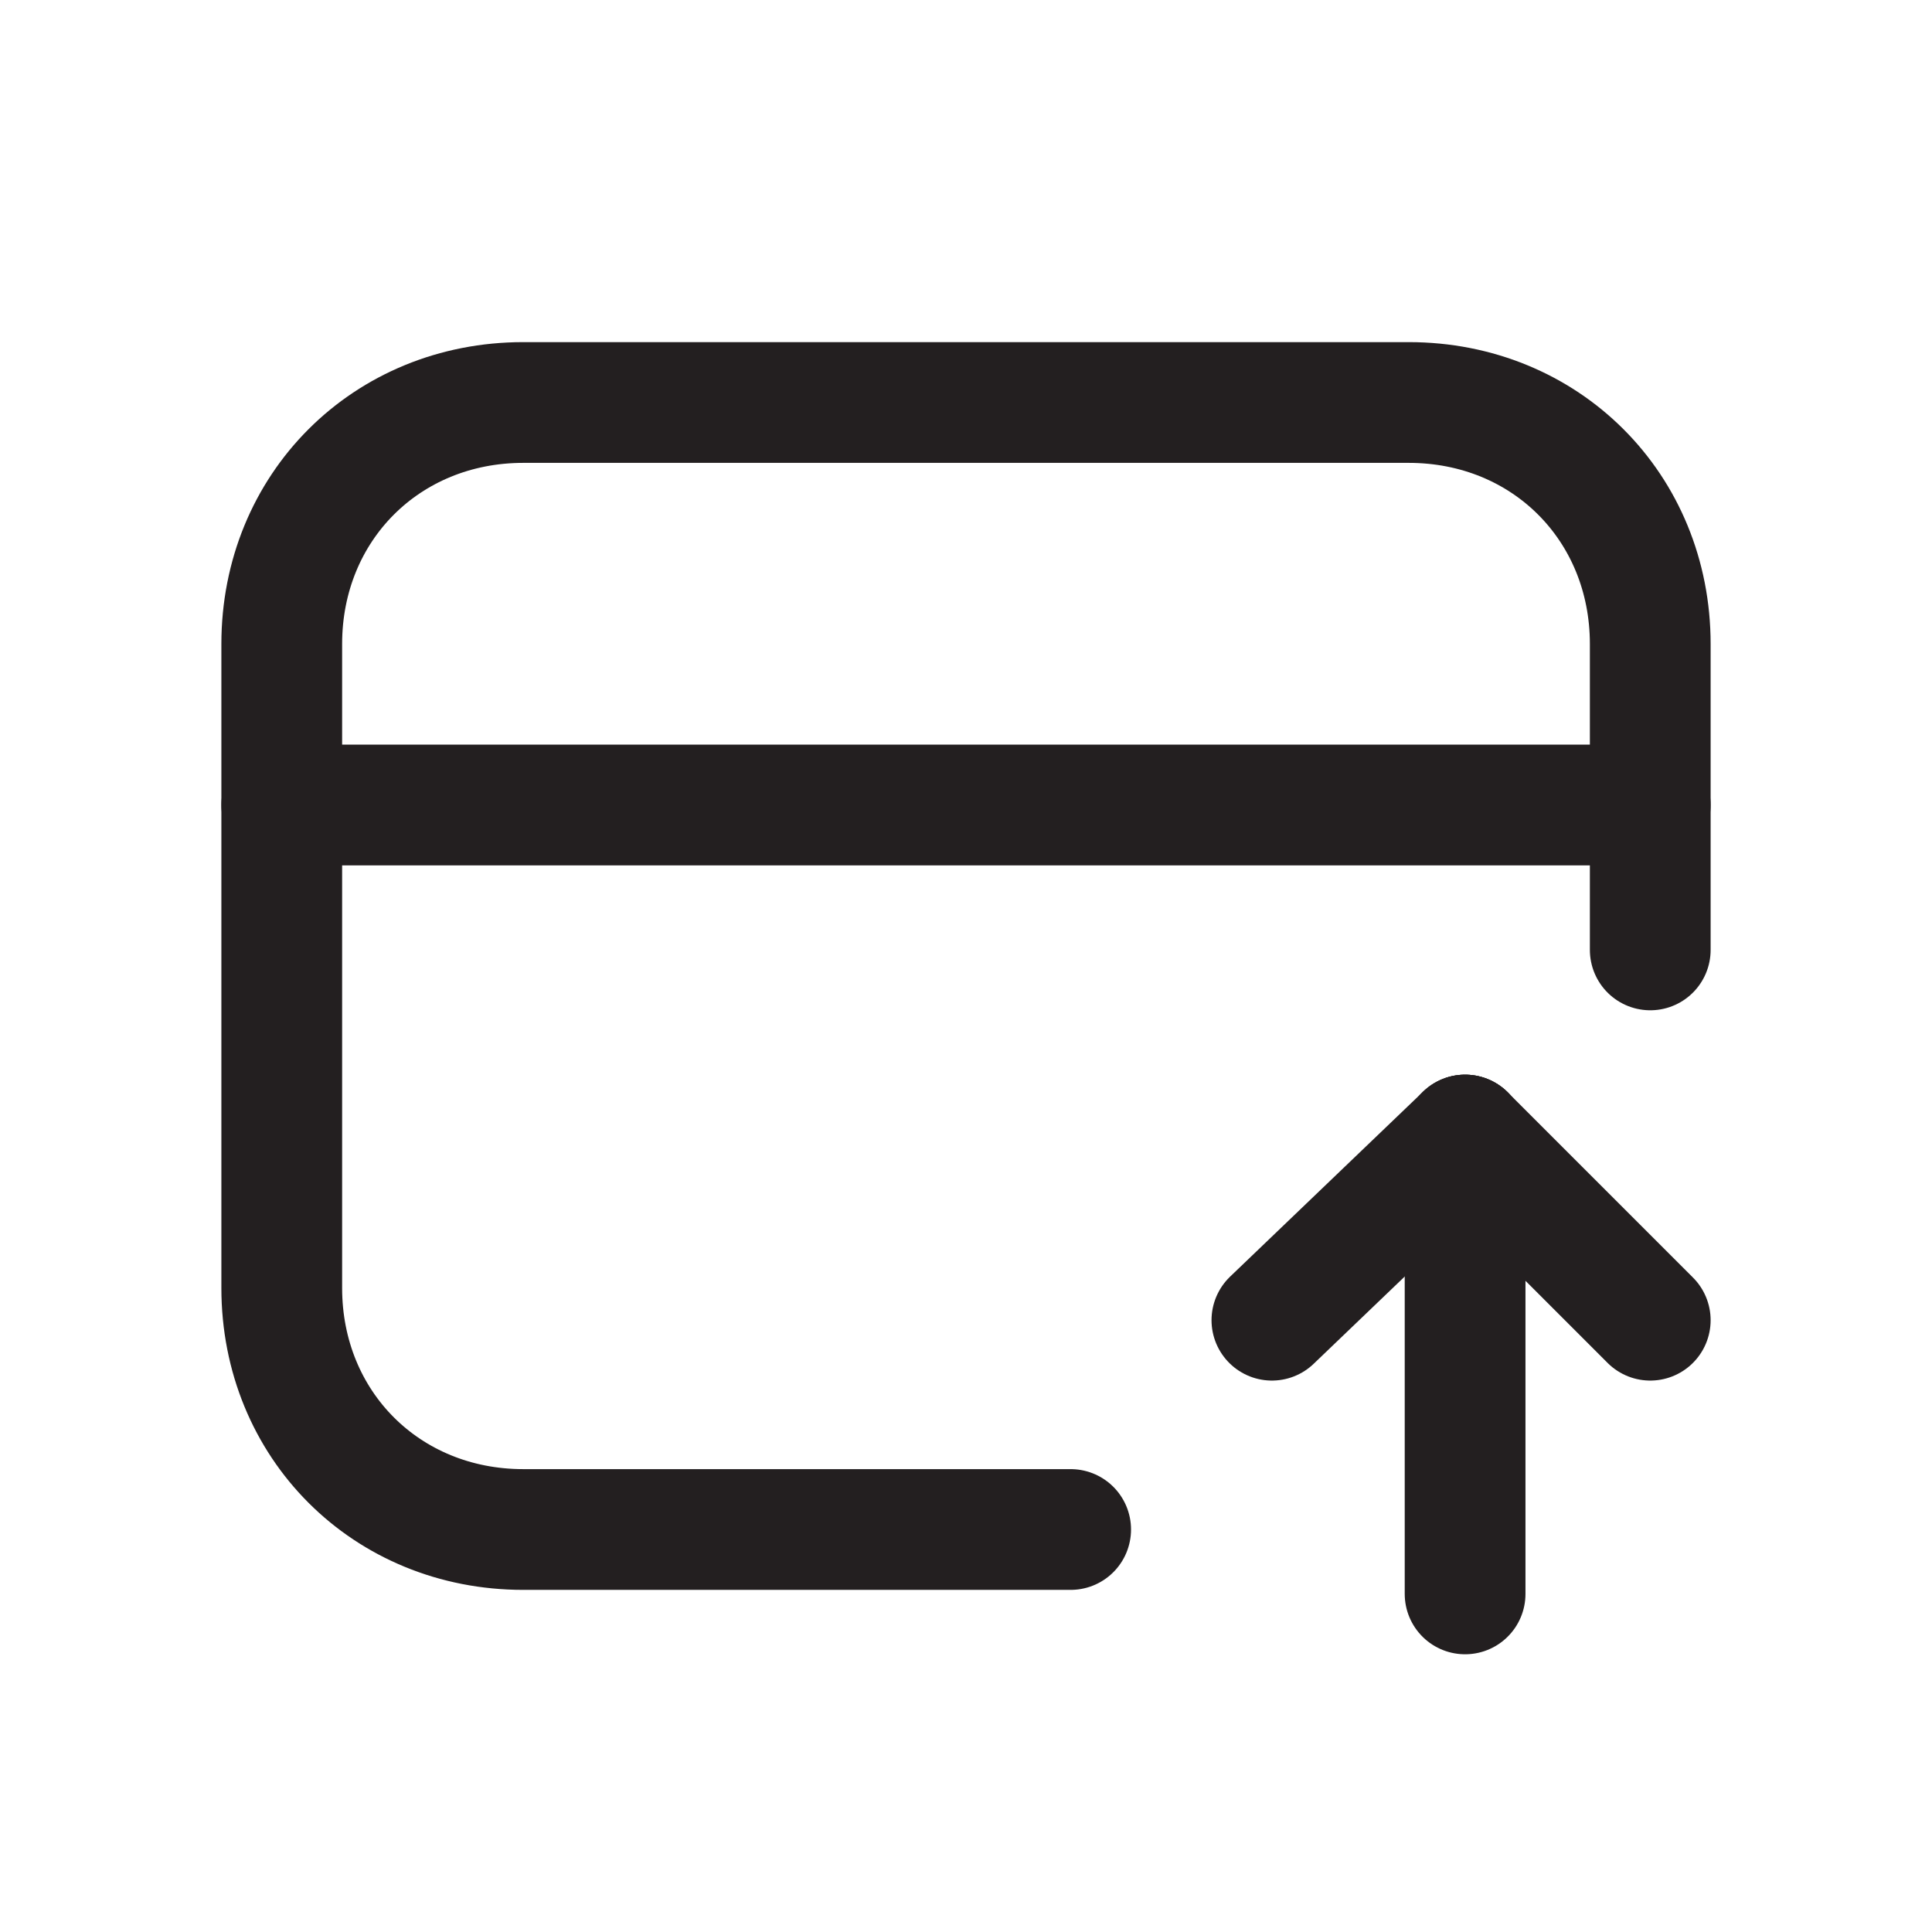
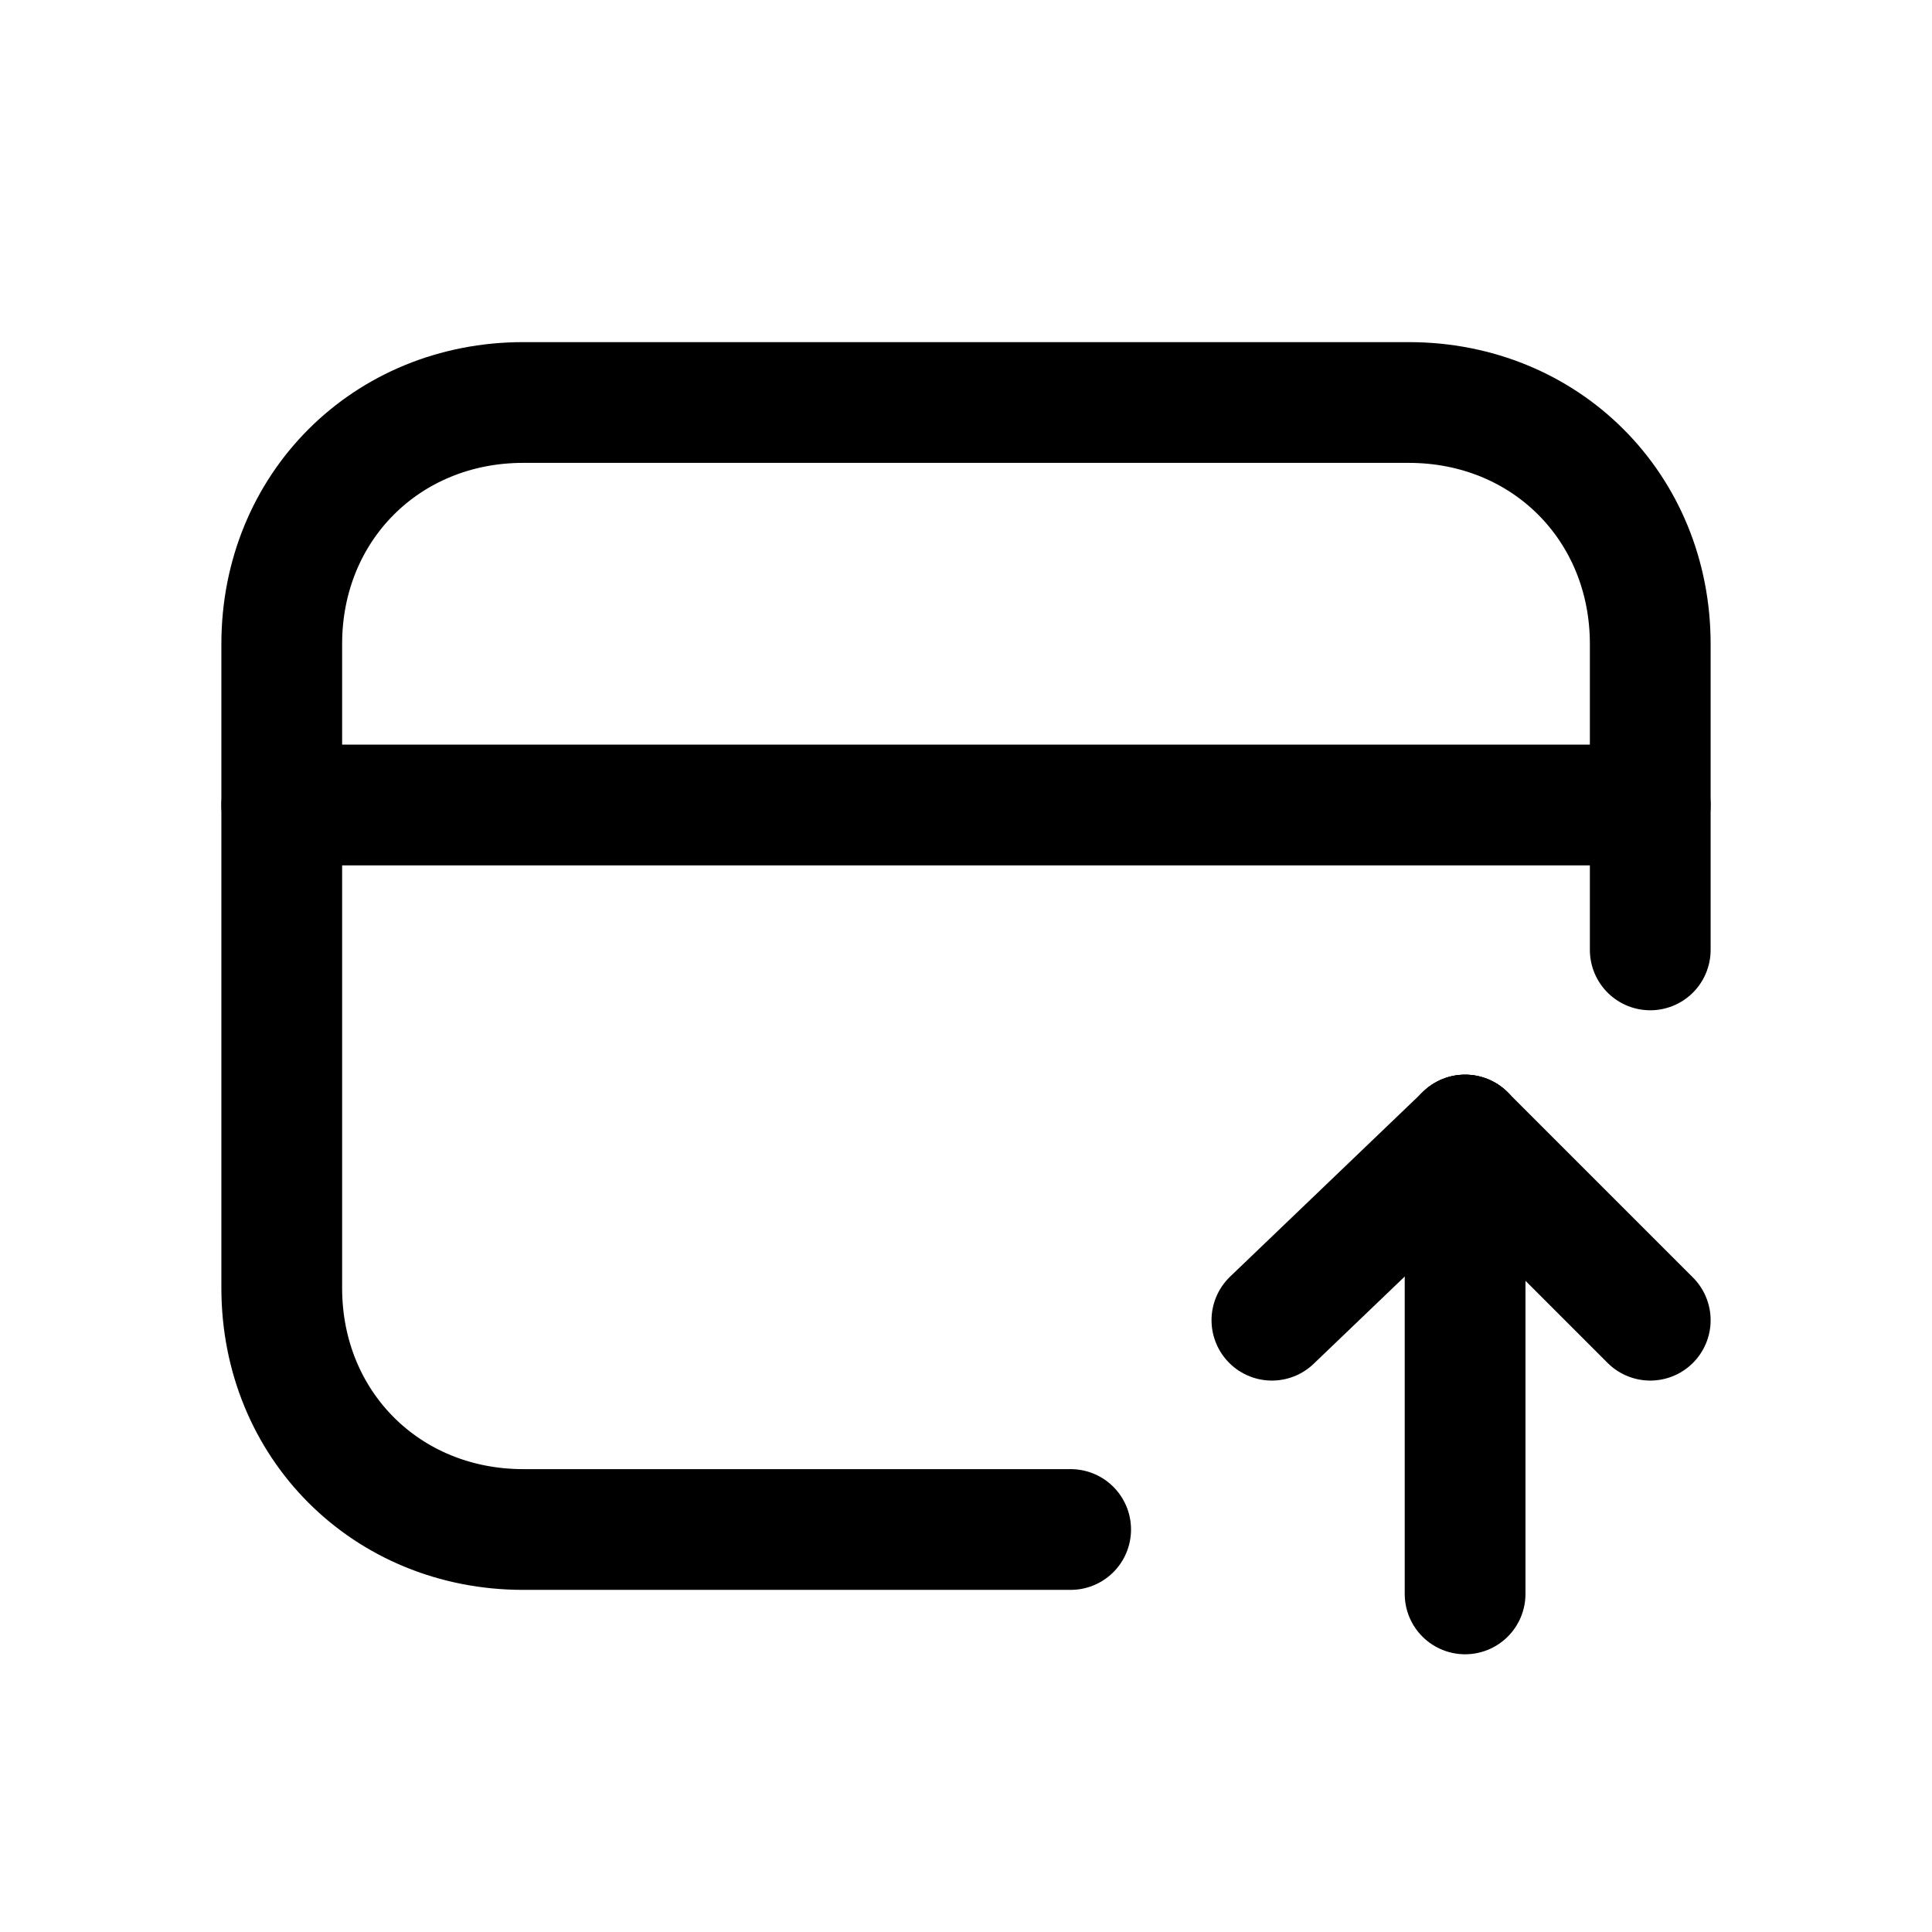
<svg xmlns="http://www.w3.org/2000/svg" version="1.1" x="0px" y="0px" viewBox="0 0 24 24" style="enable-background:new 0 0 24 24;" xml:space="preserve">
  <style type="text/css">
- 	.st0{fill:none;stroke:#231F20;stroke-width:1.5;stroke-linecap:round;stroke-linejoin:round;stroke-miterlimit:10;}</style>
+ 	.st0{fill:none;stroke:#000000;stroke-width:1.5;stroke-linecap:round;stroke-linejoin:round;stroke-miterlimit:10;}</style>
  <g>
    <path class="st0" d="M13.3,19H6.5c-1.7,0-3-1.3-3-3V8c0-1.7,1.3-3,3-3h11c1.7,0,3,1.3,3,3v3.8" />
    <line class="st0" x1="3.5" y1="10" x2="20.5" y2="10" />
  </g>
  <g>
    <line class="st0" x1="18.2" y1="14.1" x2="18.2" y2="19.8" />
    <line class="st0" x1="18.2" y1="14.1" x2="15.8" y2="16.4" />
    <line class="st0" x1="20.5" y1="16.4" x2="18.2" y2="14.1" />
  </g>
</svg>
